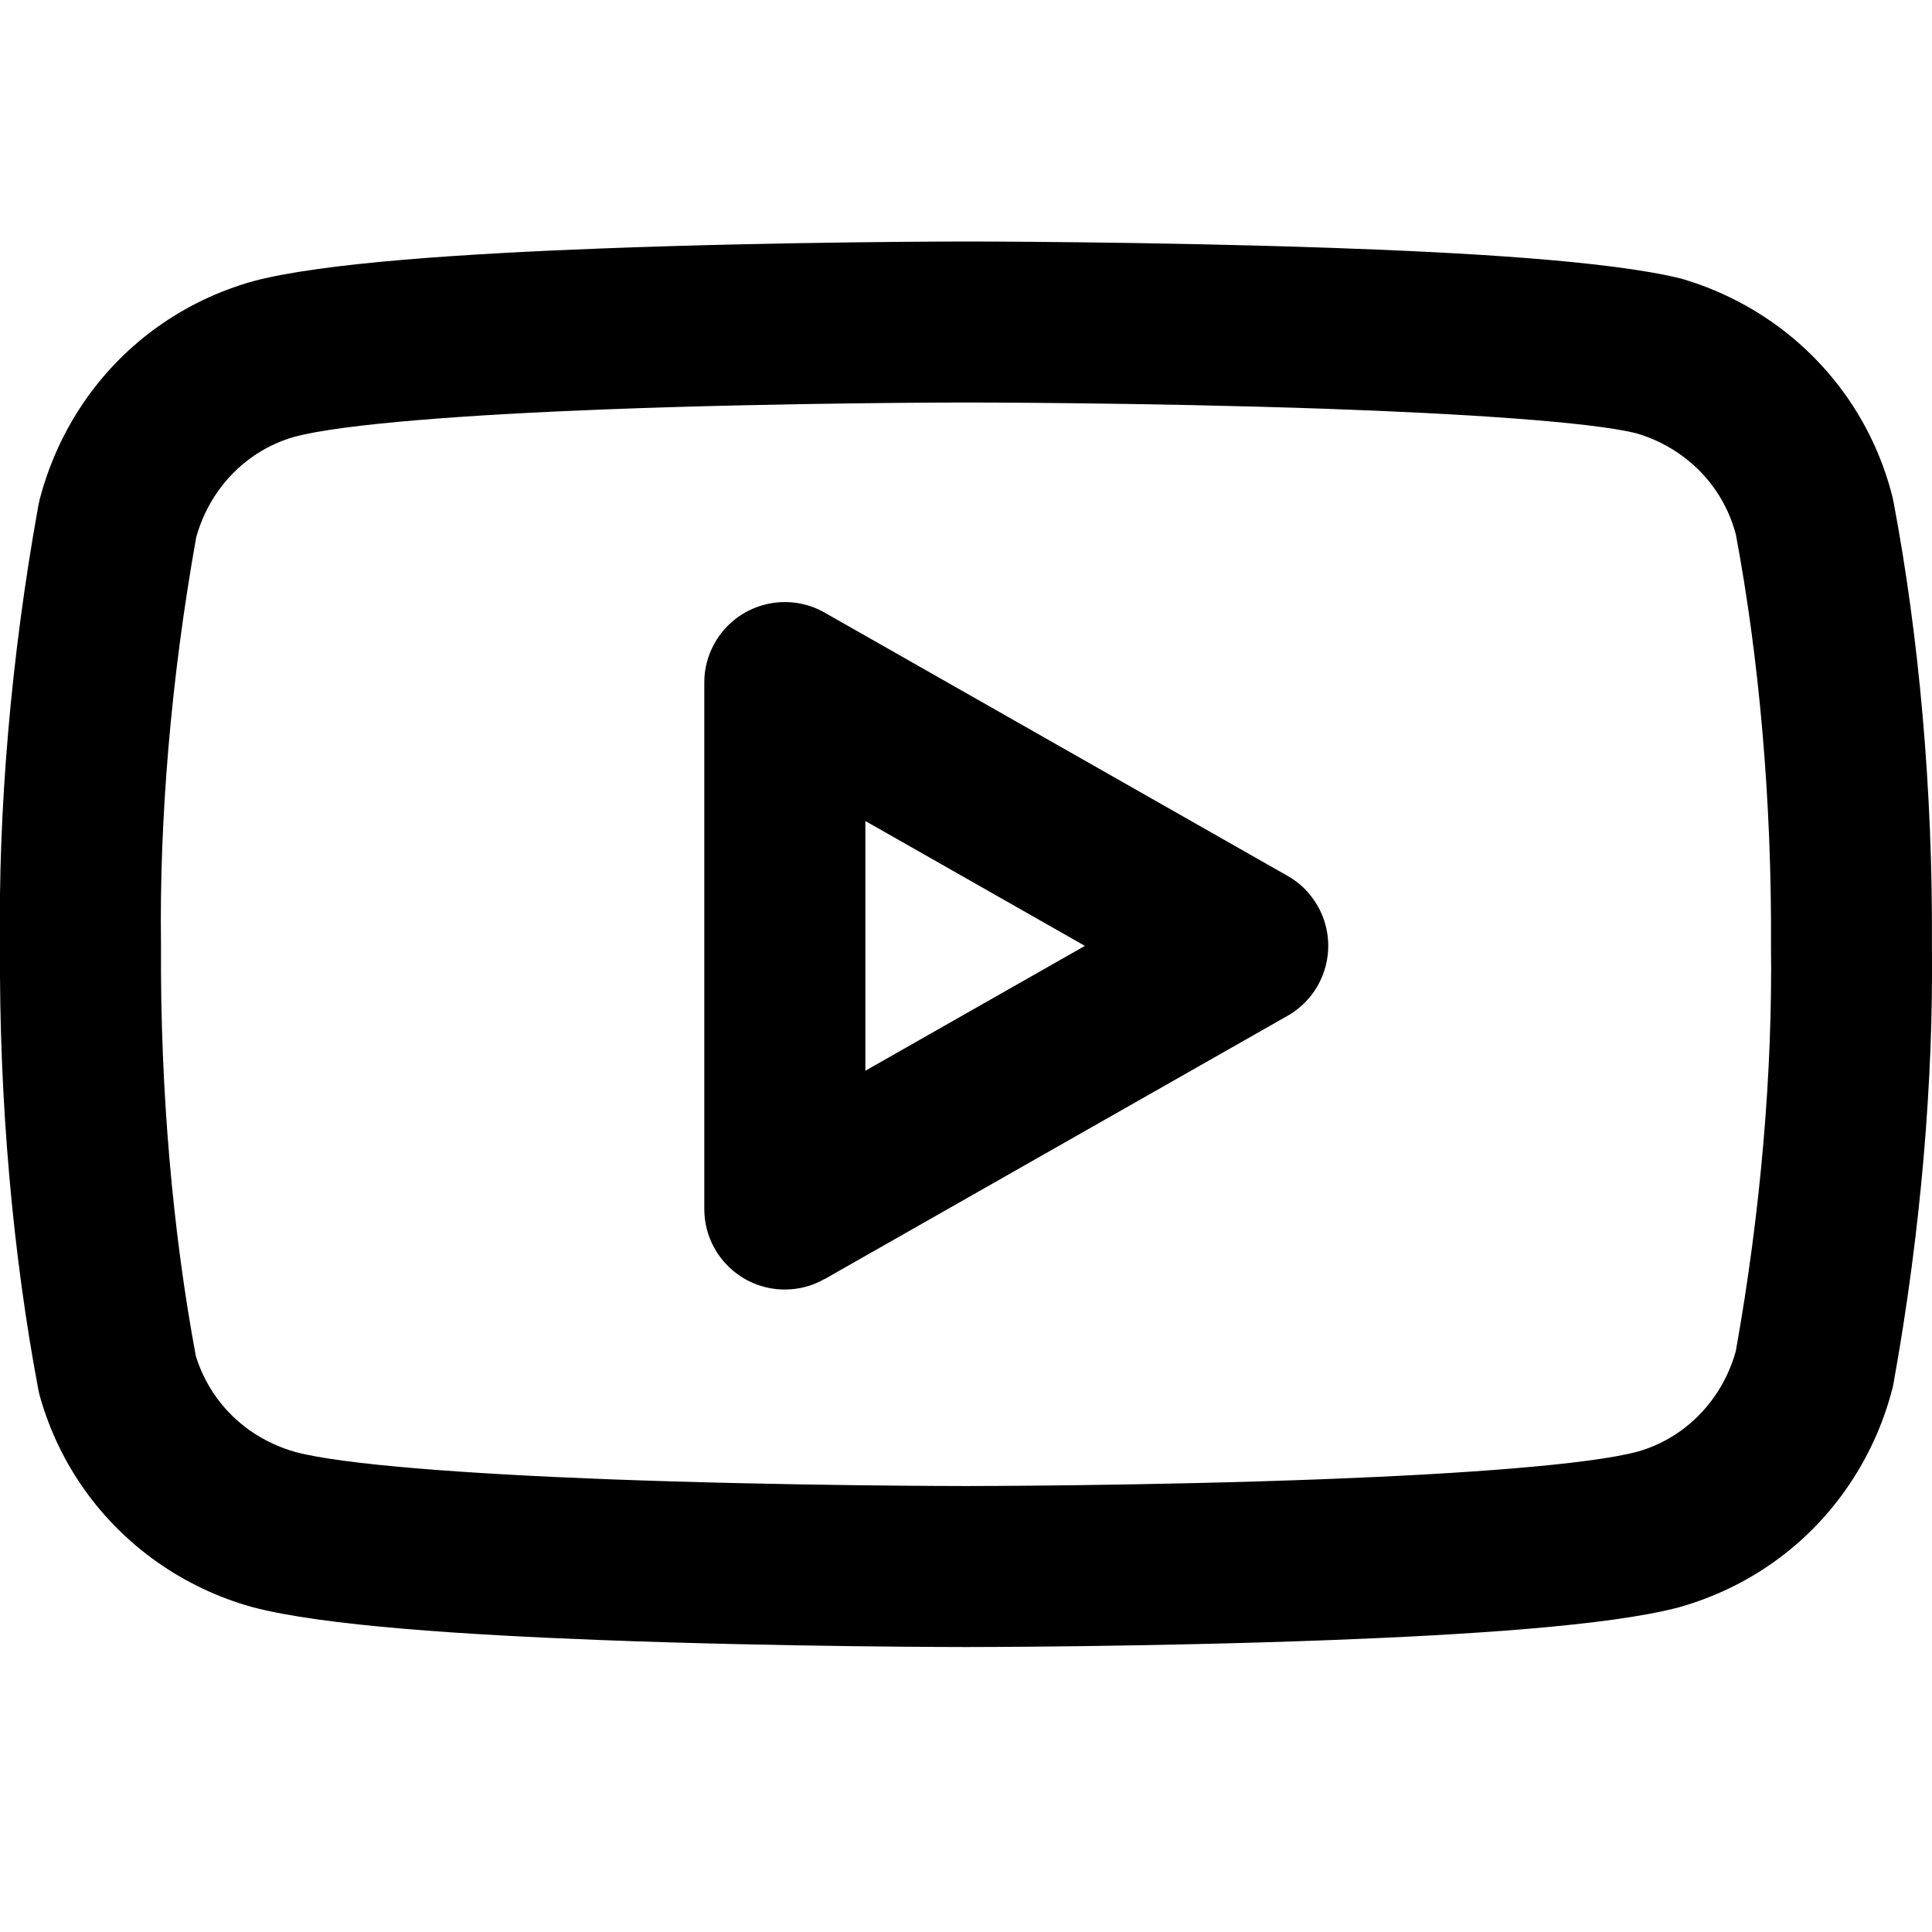
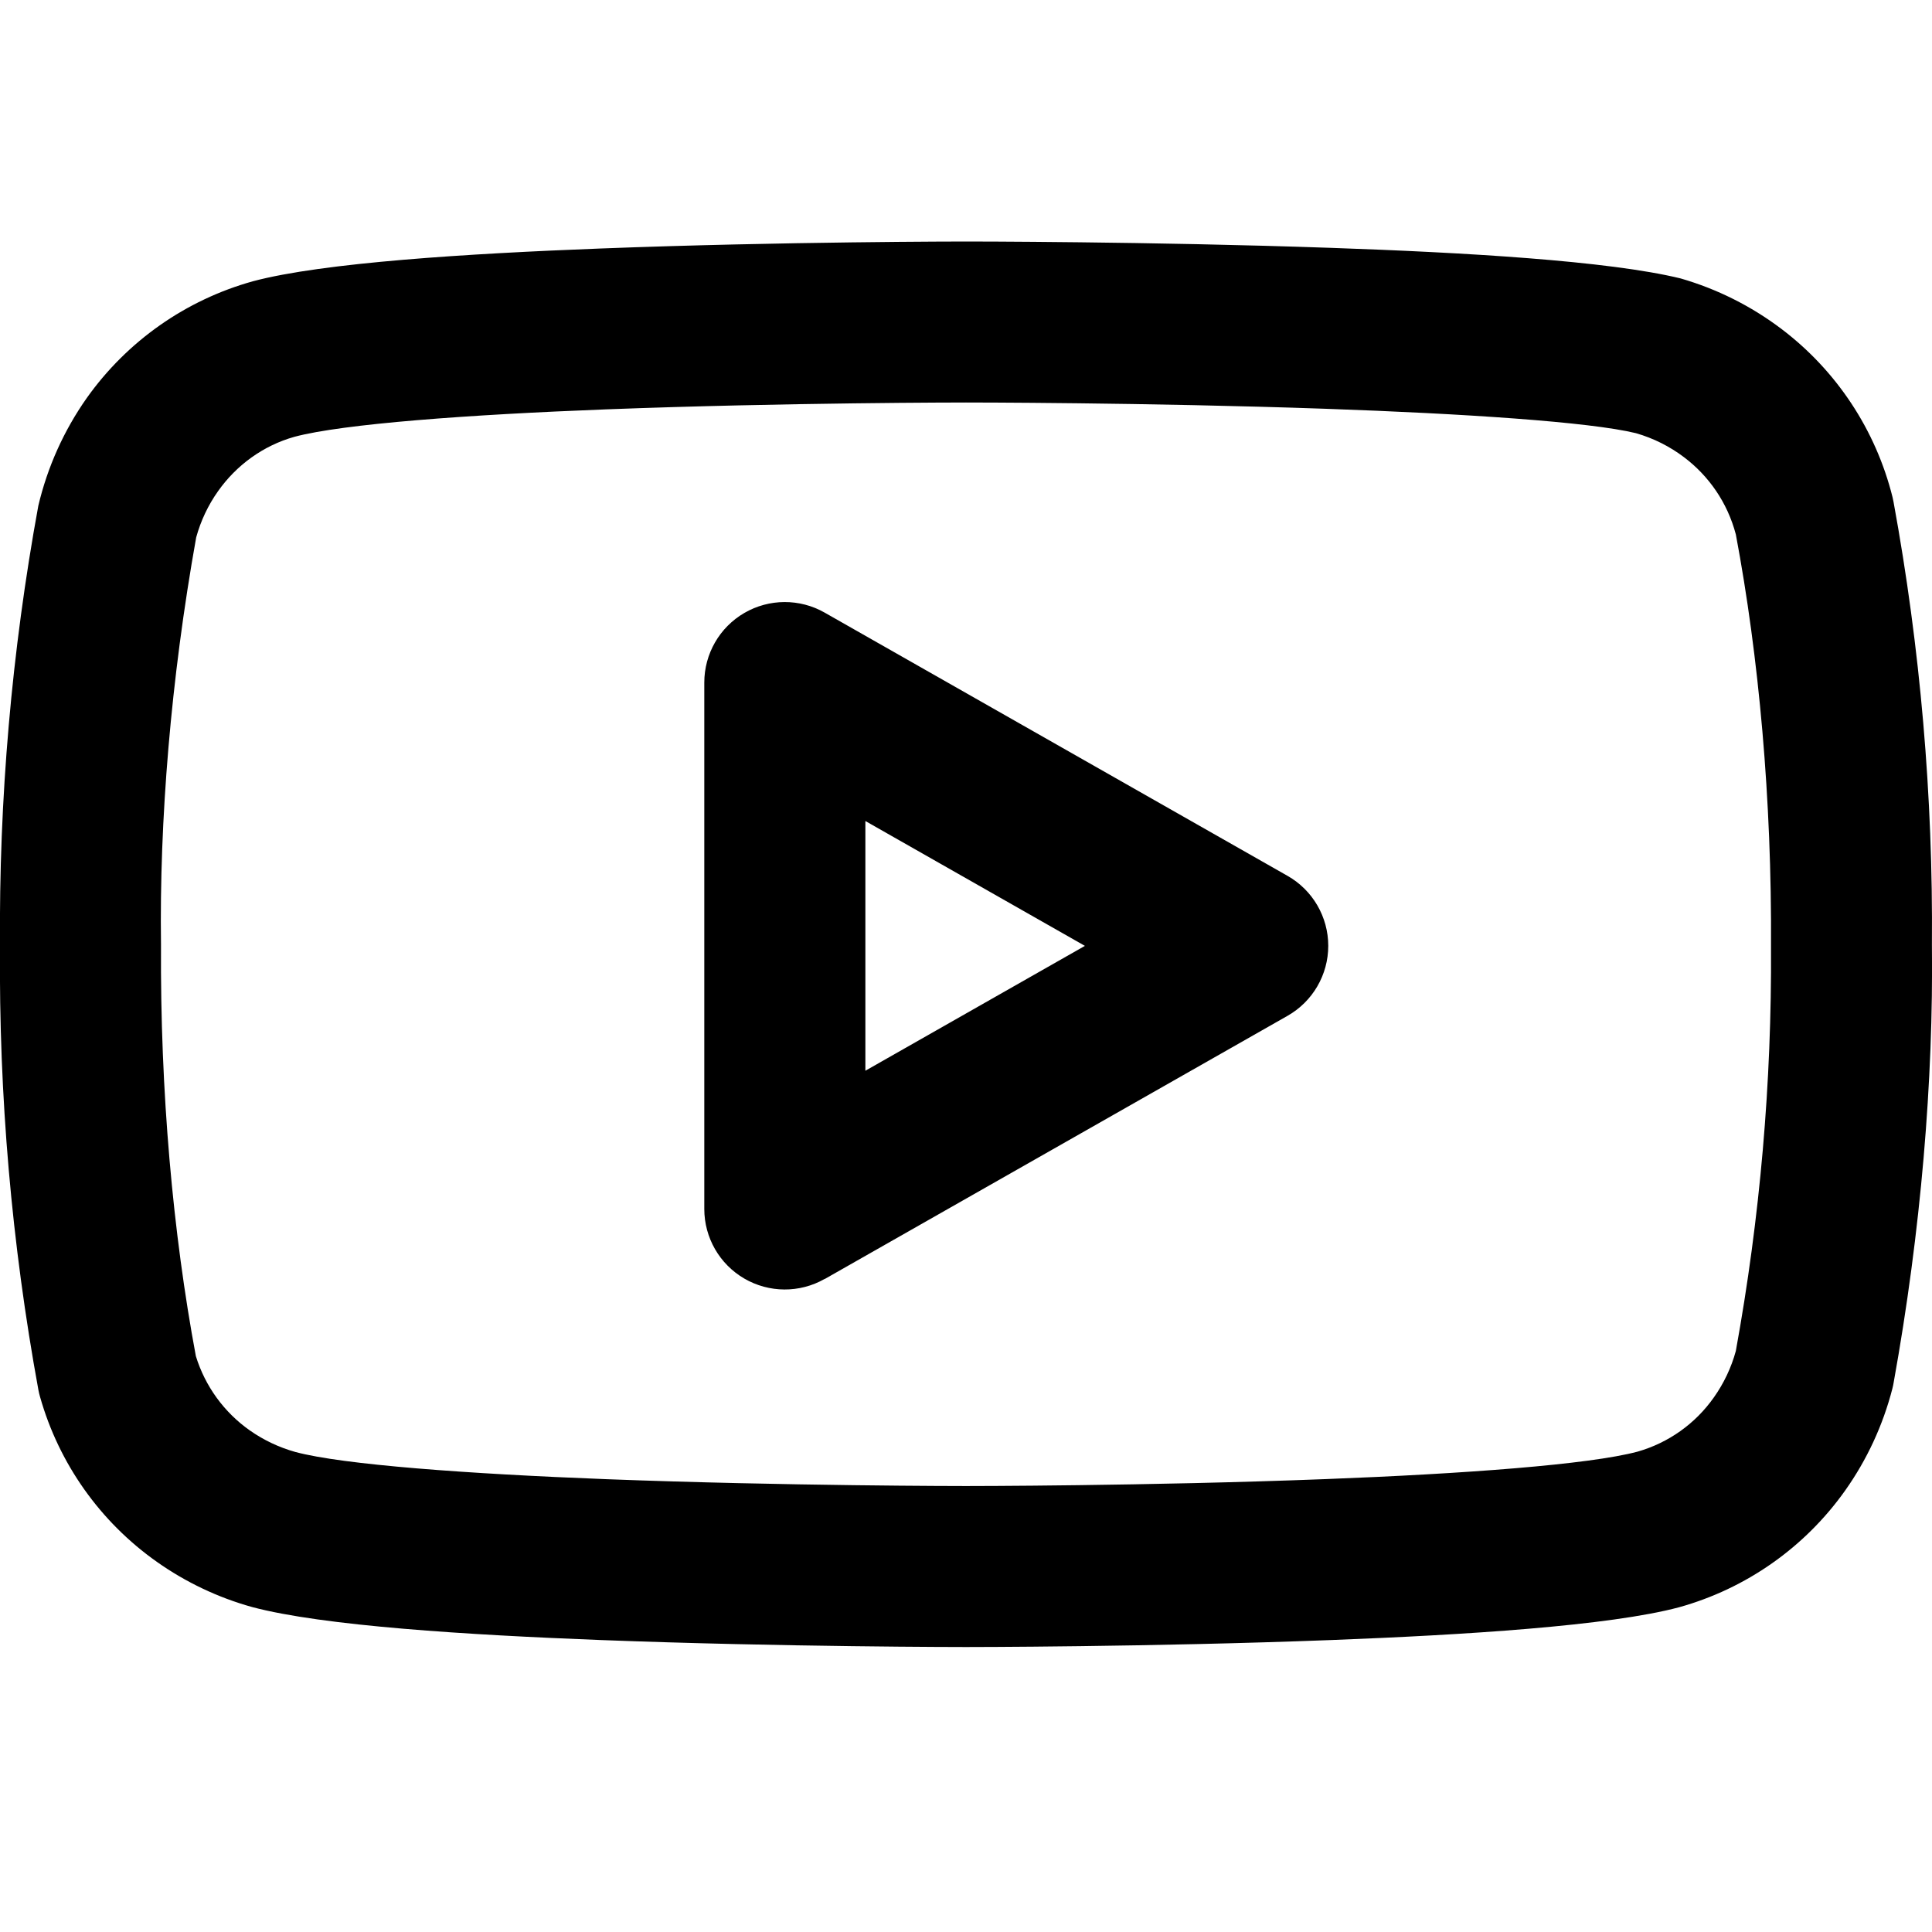
- <svg xmlns="http://www.w3.org/2000/svg" version="1.1" viewBox="0 0 24 24" fill="none">
-   <path d="M21.563 6.637c0.287 1.529 0.448 3.295 0.437 5.125 0.019 1.528-0.123 3.267-0.437 5.021-0.057 0.208-0.15 0.403-0.272 0.575-0.227 0.321-0.558 0.565-0.949 0.675-0.604 0.161-2.156 0.275-3.877 0.341-2.23 0.086-4.465 0.086-4.465 0.086s-2.235 0-4.465-0.085c-1.721-0.066-3.273-0.179-3.866-0.338-0.205-0.057-0.396-0.149-0.566-0.268-0.311-0.22-0.55-0.536-0.67-0.923-0.285-1.526-0.444-3.286-0.433-5.11-0.021-1.54 0.121-3.292 0.437-5.060 0.057-0.208 0.15-0.403 0.272-0.575 0.227-0.321 0.558-0.565 0.949-0.675 0.604-0.161 2.156-0.275 3.877-0.341 2.23-0.085 4.465-0.085 4.465-0.085s2.235 0 4.466 0.078c1.719 0.060 3.282 0.163 3.856 0.303 0.219 0.063 0.421 0.165 0.598 0.299 0.307 0.232 0.538 0.561 0.643 0.958zM23.51 6.177c-0.217-0.866-0.718-1.59-1.383-2.093-0.373-0.282-0.796-0.494-1.249-0.625-0.898-0.22-2.696-0.323-4.342-0.38-2.267-0.079-4.536-0.079-4.536-0.079s-2.272 0-4.541 0.087c-1.642 0.063-3.45 0.175-4.317 0.407-0.874 0.247-1.581 0.77-2.064 1.45-0.27 0.381-0.469 0.811-0.587 1.268-0.006 0.024-0.011 0.049-0.015 0.071-0.343 1.898-0.499 3.793-0.476 5.481-0.012 1.924 0.161 3.831 0.477 5.502 0.006 0.031 0.013 0.062 0.021 0.088 0.245 0.86 0.77 1.567 1.451 2.048 0.357 0.252 0.757 0.443 1.182 0.561 0.879 0.235 2.686 0.347 4.328 0.41 2.269 0.087 4.541 0.087 4.541 0.087s2.272 0 4.541-0.087c1.642-0.063 3.449-0.175 4.317-0.407 0.873-0.247 1.581-0.77 2.063-1.45 0.27-0.381 0.47-0.811 0.587-1.267 0.006-0.025 0.012-0.050 0.015-0.071 0.34-1.884 0.496-3.765 0.476-5.44 0.012-1.925-0.161-3.833-0.477-5.504-0.004-0.020-0.008-0.040-0.012-0.057zM10.75 13.301v-3.102l2.727 1.551zM10.244 15.889l5.75-3.27c0.48-0.273 0.648-0.884 0.375-1.364-0.093-0.164-0.226-0.292-0.375-0.375l-5.75-3.27c-0.48-0.273-1.091-0.105-1.364 0.375-0.090 0.158-0.132 0.33-0.131 0.494v6.54c0 0.552 0.448 1 1 1 0.182 0 0.352-0.049 0.494-0.131z" fill="currentColor" />
+ <svg xmlns="http://www.w3.org/2000/svg" viewBox="0 0 24 24" fill="none">
+   <path d="M21.563 6.637c.287 1.529.448 3.295.437 5.125a27.145 27.145 0 0 1-.437 5.021c-.057.208-.15.403-.272.575a1.743 1.743 0 0 1-.949.675c-.604.161-2.156.275-3.877.341-2.23.086-4.465.086-4.465.086s-2.235 0-4.465-.085c-1.721-.066-3.273-.179-3.866-.338a1.854 1.854 0 0 1-.566-.268 1.763 1.763 0 0 1-.67-.923c-.285-1.526-.444-3.286-.433-5.11-.021-1.54.121-3.292.437-5.06.057-.208.15-.403.272-.575.227-.321.558-.565.949-.675.604-.161 2.156-.275 3.877-.341C9.765 5 12 5 12 5s2.235 0 4.466.078c1.719.06 3.282.163 3.856.303.219.063.421.165.598.299.307.232.538.561.643.958zm1.947-.46a3.762 3.762 0 0 0-1.383-2.093 3.838 3.838 0 0 0-1.249-.625c-.898-.22-2.696-.323-4.342-.38C14.269 3 12 3 12 3s-2.272 0-4.541.087c-1.642.063-3.45.175-4.317.407a3.77 3.77 0 0 0-2.064 1.45 3.863 3.863 0 0 0-.602 1.339A29.155 29.155 0 0 0 0 11.764a29.2 29.2 0 0 0 .477 5.502.878.878 0 0 0 .021.088 3.76 3.76 0 0 0 1.451 2.048c.357.252.757.443 1.182.561.879.235 2.686.347 4.328.41 2.269.087 4.541.087 4.541.087s2.272 0 4.541-.087c1.642-.063 3.449-.175 4.317-.407a3.767 3.767 0 0 0 2.063-1.45c.27-.381.47-.811.587-1.267.006-.025.012-.05.015-.071.34-1.884.496-3.765.476-5.44a29.214 29.214 0 0 0-.477-5.504l-.012-.057zm-12.76 7.124v-3.102l2.727 1.551zm-.506 2.588 5.75-3.27a1 1 0 0 0 0-1.739l-5.75-3.27a1 1 0 0 0-1.495.869v6.54a1 1 0 0 0 1.494.869z" fill="currentColor" />
</svg>
